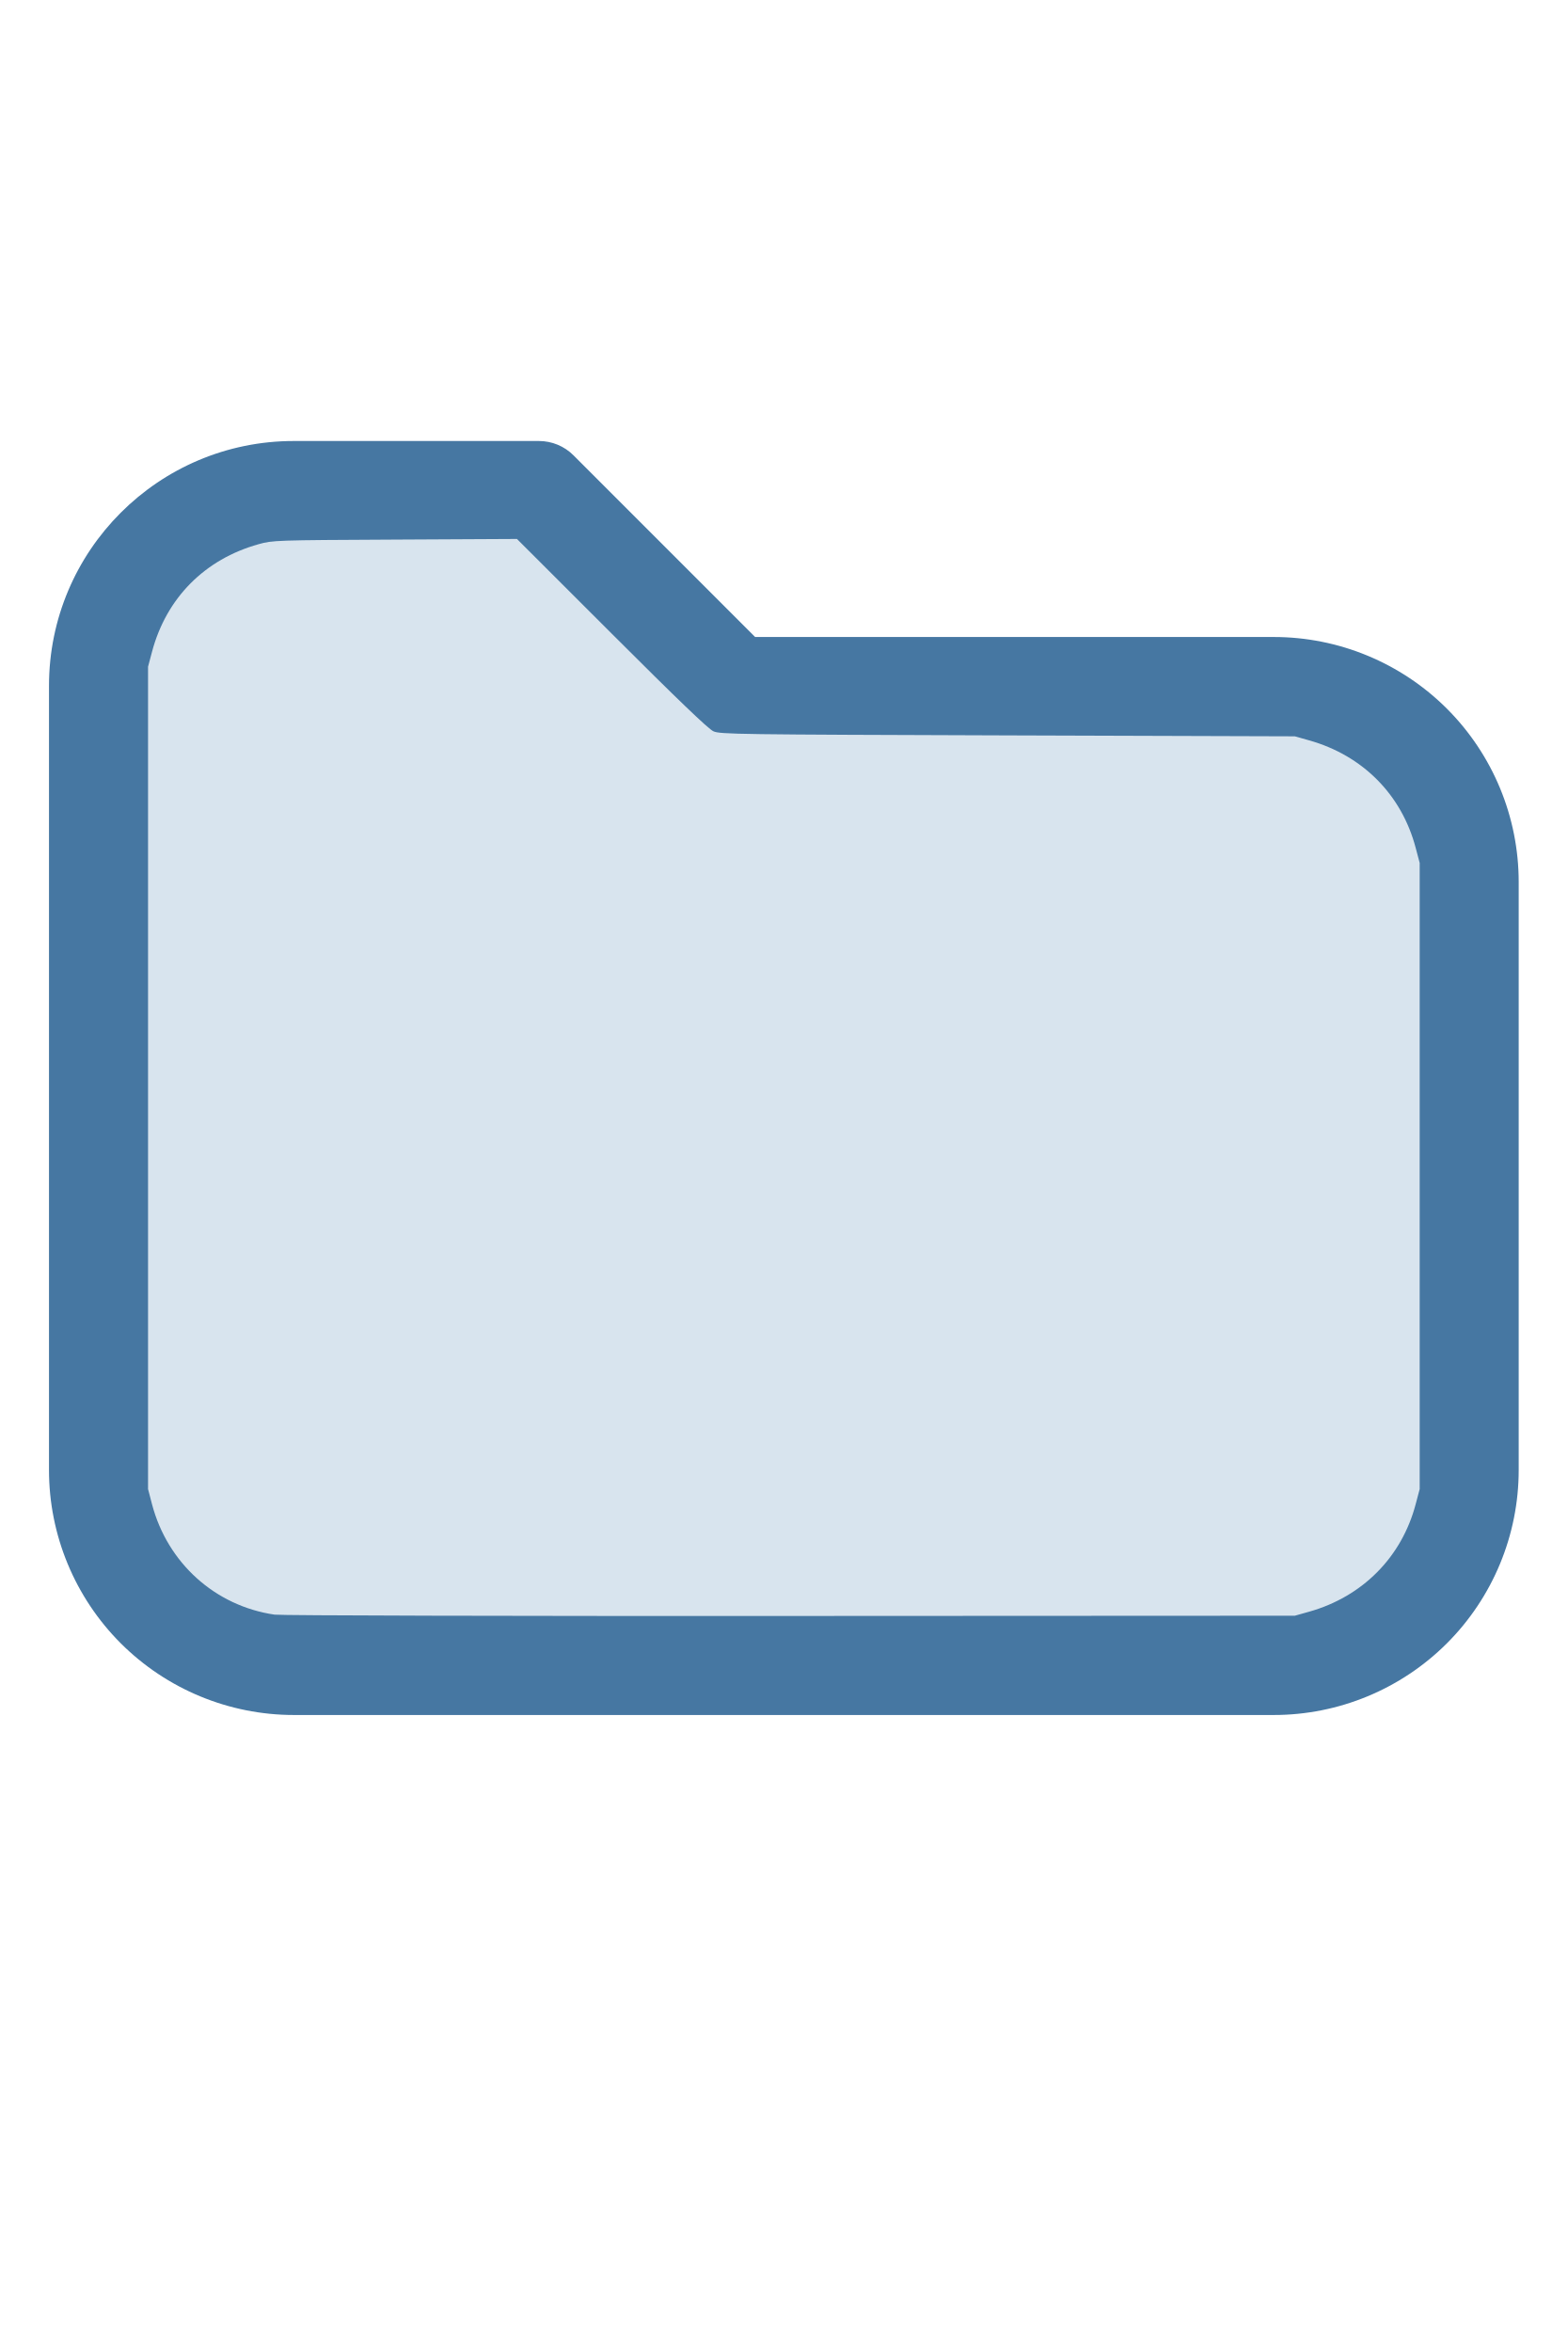
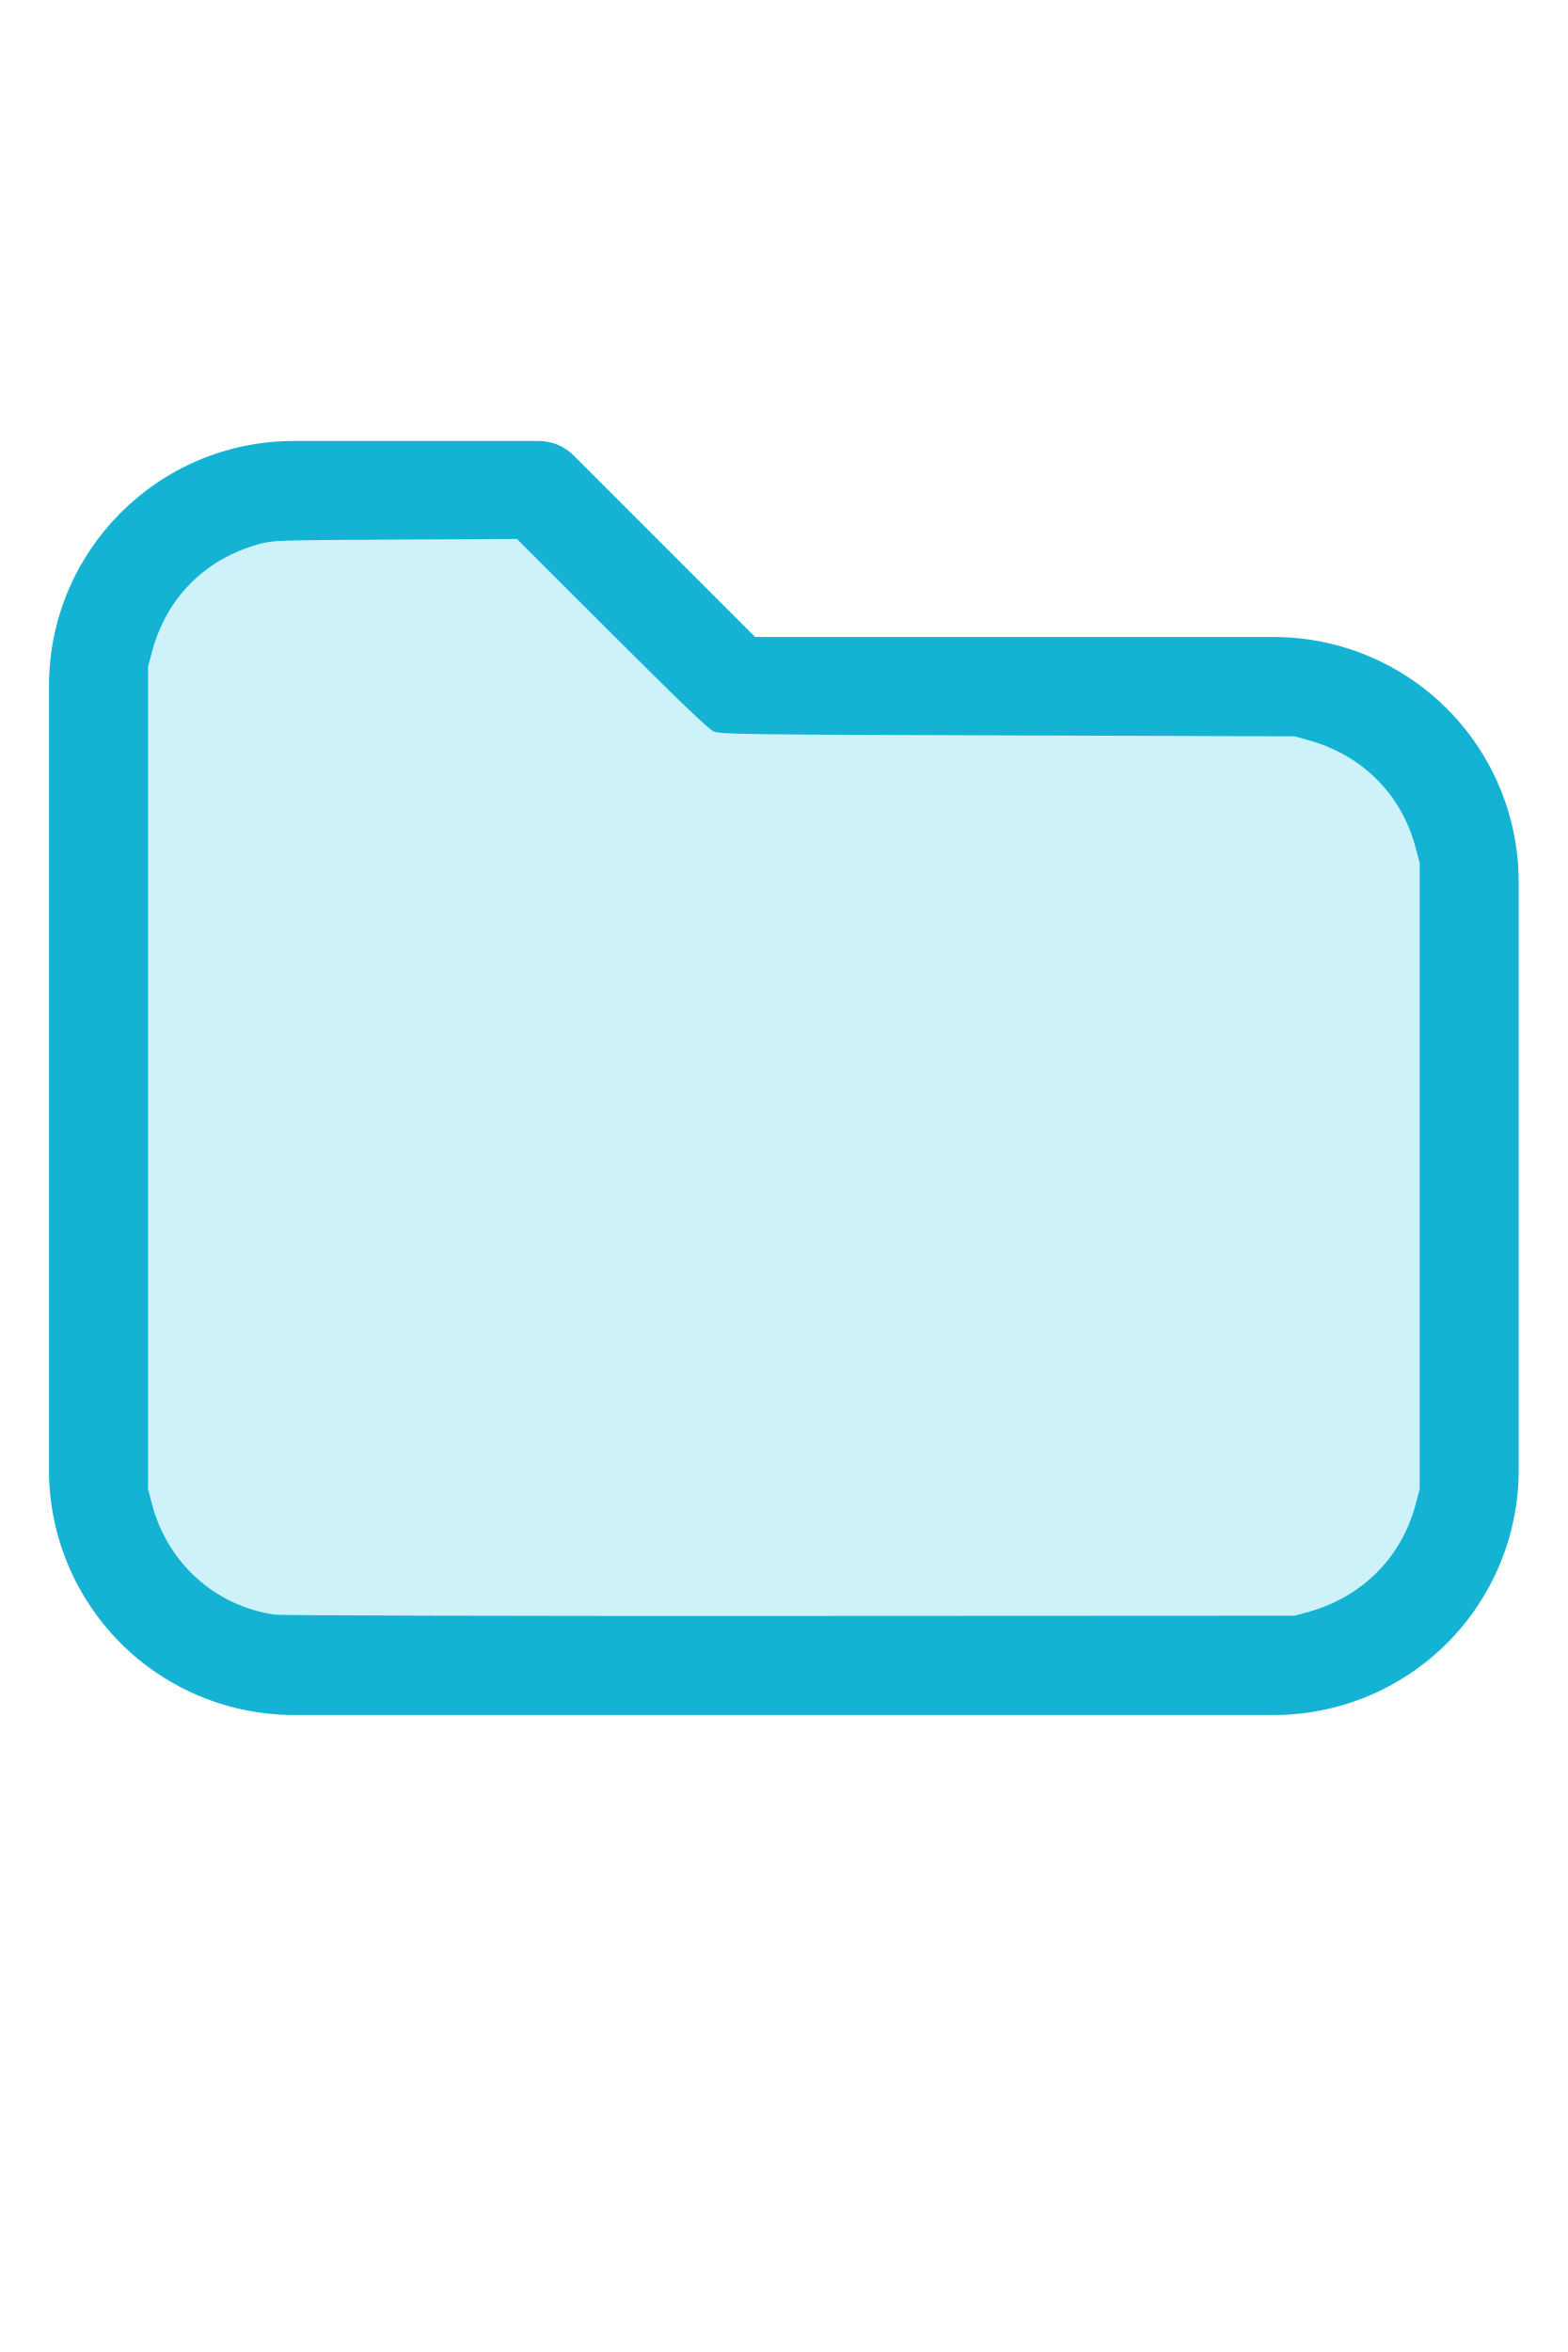
<svg xmlns="http://www.w3.org/2000/svg" version="1.1" width="16" height="24" viewBox="0 0 32 32" xml:space="preserve">
-   <g style="fill:#4677A2;">
+   <g style="fill:#15B3D3;">
    <path d="M1,5.998l-0,16.002c-0,1.326 0.527,2.598 1.464,3.536c0.938,0.937 2.21,1.464 3.536,1.464c5.322,0 14.678,-0 20,0c1.326,0 2.598,-0.527 3.536,-1.464c0.937,-0.938 1.464,-2.21 1.464,-3.536c0,-3.486 0,-8.514 0,-12c0,-1.326 -0.527,-2.598 -1.464,-3.536c-0.938,-0.937 -2.21,-1.464 -3.536,-1.464c-0,0 -10.586,0 -10.586,0c0,-0 -3.707,-3.707 -3.707,-3.707c-0.187,-0.188 -0.442,-0.293 -0.707,-0.293l-5.002,0c-2.76,0 -4.998,2.238 -4.998,4.998Zm2,-0l-0,16.002c-0,0.796 0.316,1.559 0.879,2.121c0.562,0.563 1.325,0.879 2.121,0.879l20,0c0.796,0 1.559,-0.316 2.121,-0.879c0.563,-0.562 0.879,-1.325 0.879,-2.121c0,-3.486 0,-8.514 0,-12c0,-0.796 -0.316,-1.559 -0.879,-2.121c-0.562,-0.563 -1.325,-0.879 -2.121,-0.879c-7.738,0 -11,0 -11,0c-0.265,0 -0.52,-0.105 -0.707,-0.293c-0,0 -3.707,-3.707 -3.707,-3.707c-0,0 -4.588,0 -4.588,0c-1.656,0 -2.998,1.342 -2.998,2.998Z" />
  </g>
-   <g style="fill:#D8E4EE;stroke-width:0;">
+   <g style="fill:#CDF2F9;stroke-width:0;">
    <path d="M 5.606,24.952 C 4.392,24.775 3.42,23.9 3.103,22.699 L 3.022,22.389 V 13.998 5.606 L 3.104,5.298 C 3.396,4.203 4.18,3.412 5.279,3.106 5.565,3.026 5.615,3.024 8.061,3.012 l 2.491,-0.013 1.932,1.93 c 1.344,1.343 1.976,1.95 2.078,1.995 0.137,0.062 0.474,0.066 6.007,0.084 l 5.861,0.019 0.291,0.082 c 1.095,0.308 1.89,1.109 2.176,2.193 l 0.082,0.309 V 16 22.389 l -0.082,0.309 c -0.284,1.079 -1.086,1.888 -2.176,2.194 l -0.291,0.082 -10.303,0.005 c -5.7,0.003 -10.4,-0.009 -10.521,-0.027 z" />
  </g>
</svg>
